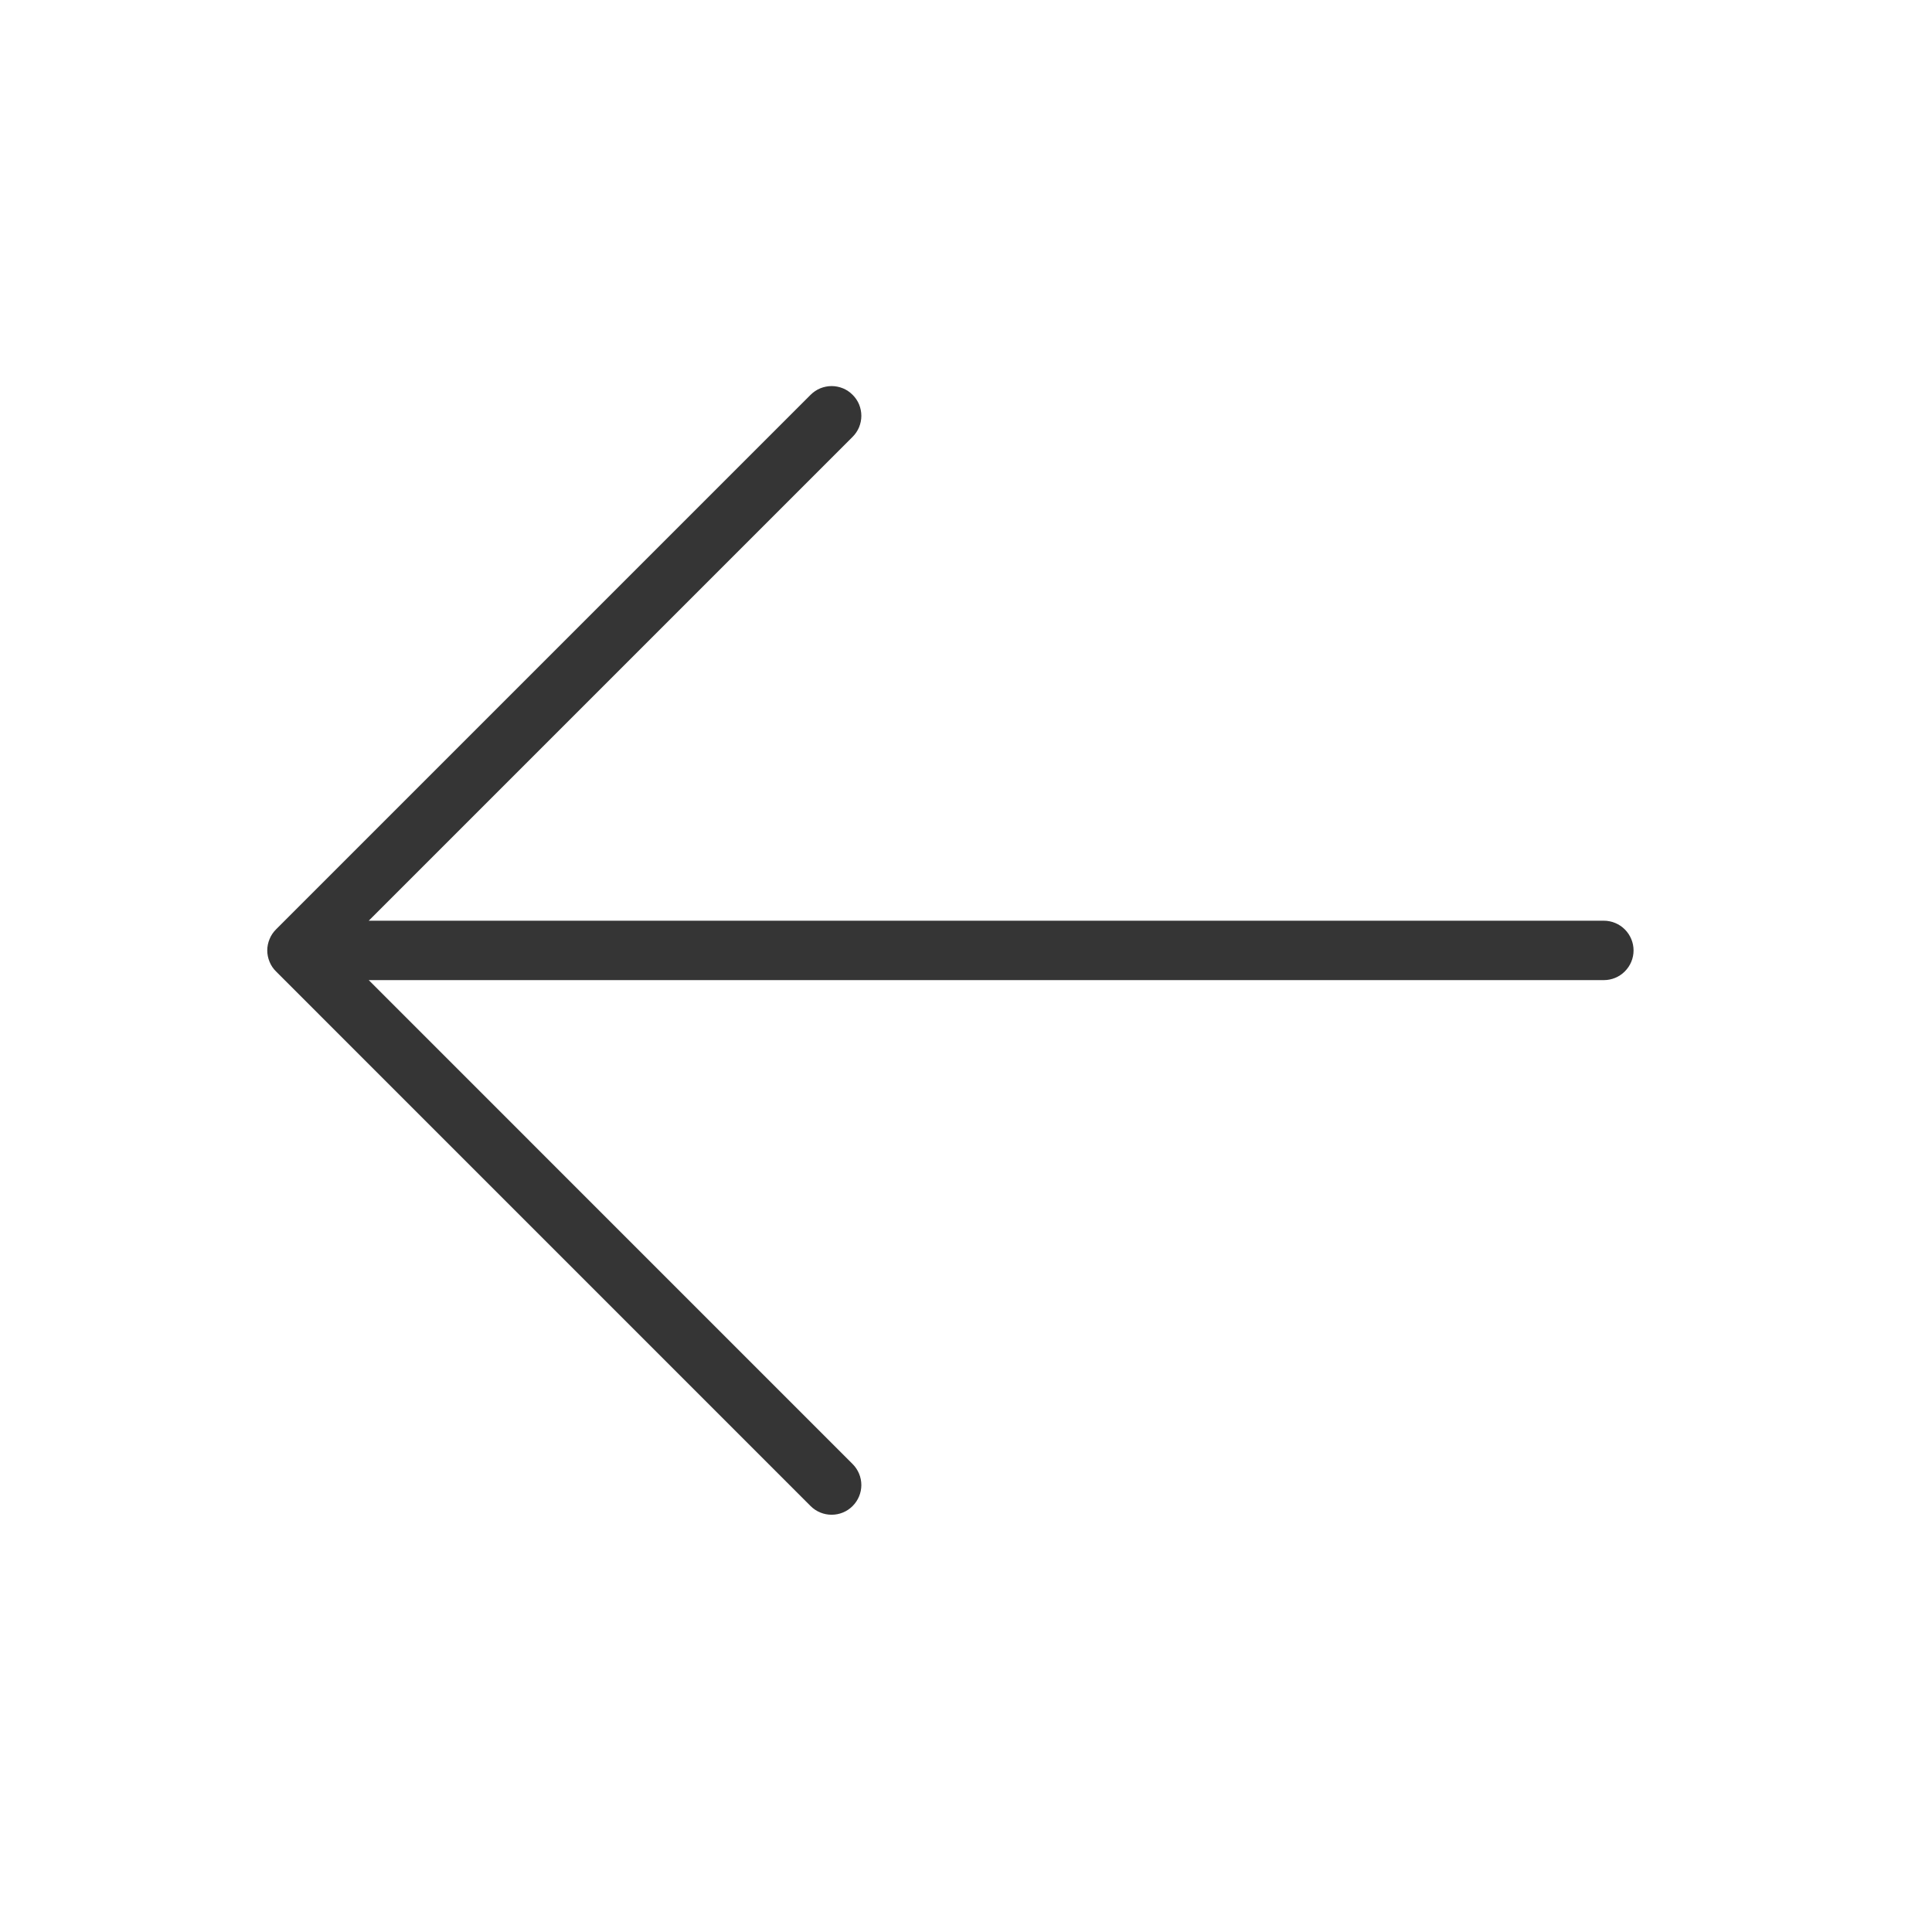
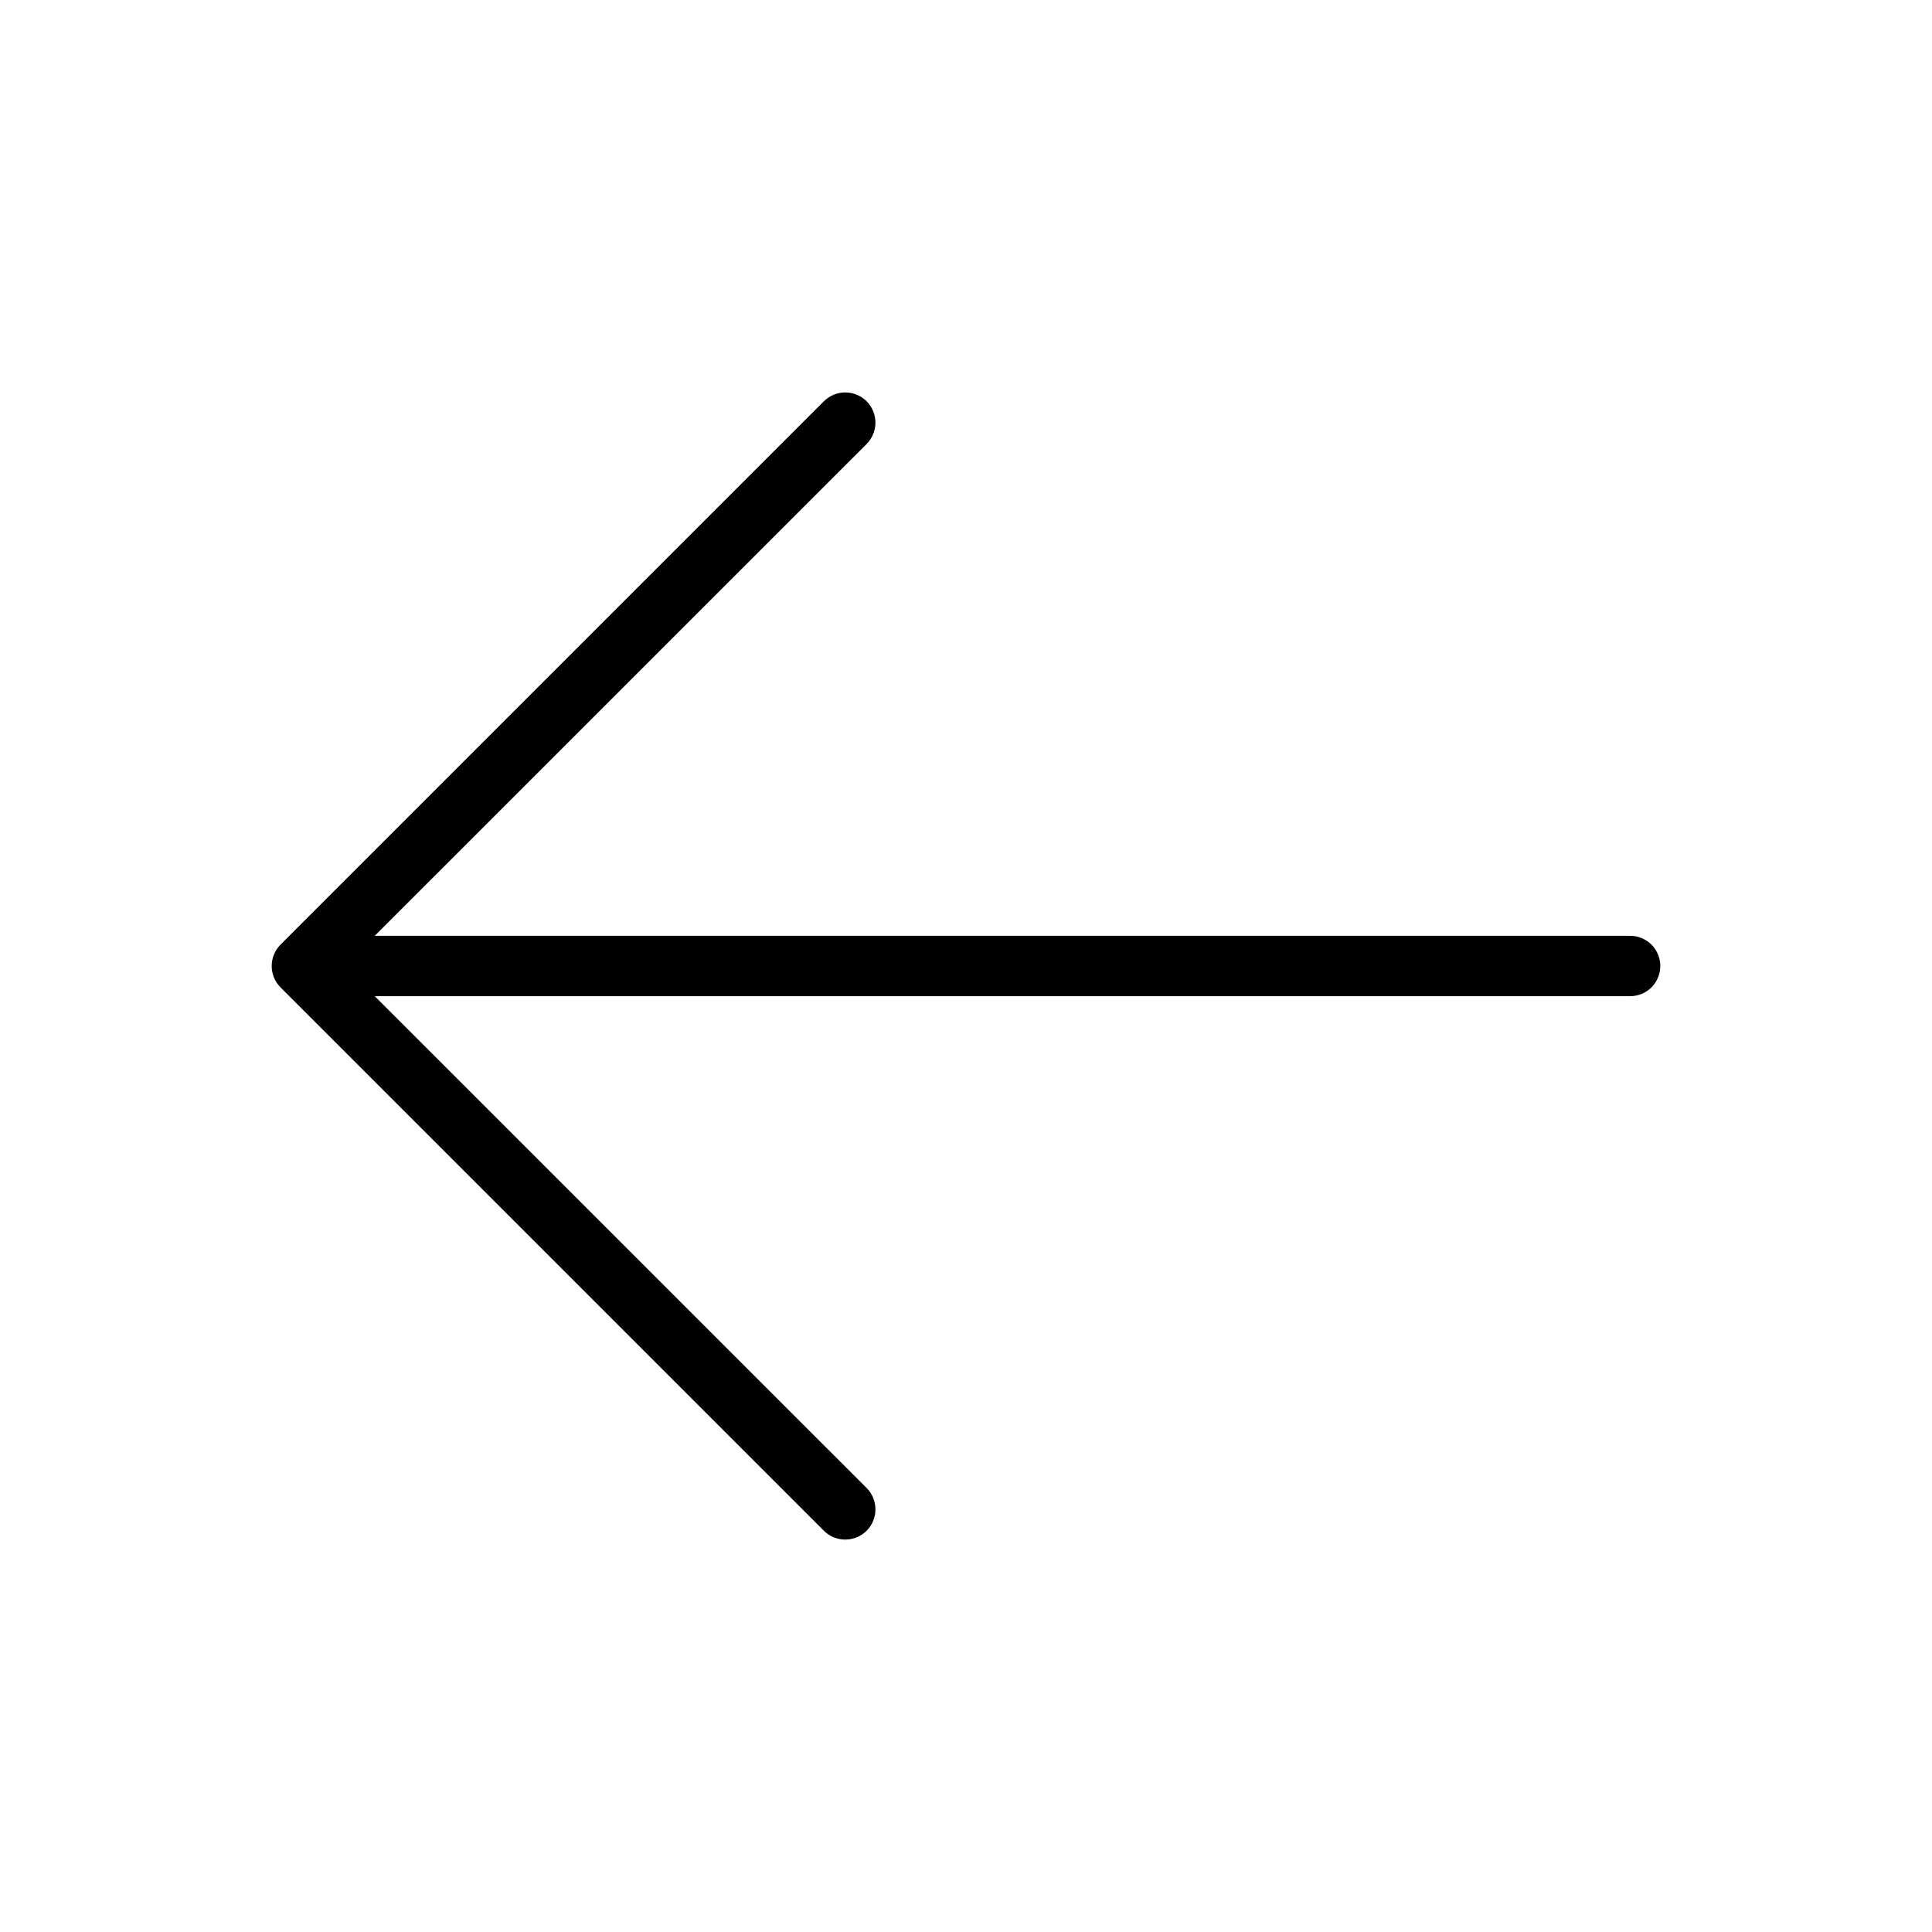
- <svg xmlns="http://www.w3.org/2000/svg" width="36" height="36" viewBox="0 0 36 36" fill="none">
-   <path d="M30.439 17.71C30.439 17.857 30.38 17.997 30.276 18.101C30.173 18.205 30.032 18.263 29.885 18.263H6.871L15.887 27.28C15.991 27.384 16.05 27.525 16.05 27.672C16.05 27.818 15.991 27.959 15.887 28.063C15.784 28.167 15.643 28.225 15.496 28.225C15.349 28.225 15.208 28.167 15.104 28.063L5.143 18.101C5.091 18.05 5.05 17.989 5.023 17.922C4.995 17.855 4.98 17.782 4.98 17.71C4.98 17.637 4.995 17.565 5.023 17.498C5.05 17.431 5.091 17.37 5.143 17.318L15.104 7.357C15.156 7.305 15.217 7.264 15.284 7.236C15.351 7.209 15.423 7.194 15.496 7.194C15.569 7.194 15.641 7.209 15.708 7.236C15.775 7.264 15.836 7.305 15.887 7.357C15.939 7.408 15.98 7.469 16.008 7.536C16.035 7.603 16.05 7.675 16.05 7.748C16.05 7.821 16.035 7.893 16.008 7.96C15.98 8.027 15.939 8.088 15.887 8.14L6.871 17.156H29.885C30.032 17.156 30.173 17.215 30.276 17.318C30.38 17.422 30.439 17.563 30.439 17.71Z" fill="#353535" />
+ <svg xmlns="http://www.w3.org/2000/svg" width="32" height="32" viewBox="0 0 32 32" fill="none">
+   <path d="M27.5 16C27.5 16.133 27.447 16.26 27.354 16.354C27.26 16.447 27.133 16.5 27 16.5H6.207L14.354 24.646C14.448 24.74 14.5 24.867 14.5 25C14.5 25.133 14.448 25.26 14.354 25.354C14.26 25.448 14.133 25.5 14 25.5C13.867 25.5 13.74 25.448 13.646 25.354L4.646 16.354C4.6 16.307 4.563 16.252 4.538 16.192C4.513 16.131 4.5 16.066 4.5 16C4.5 15.934 4.513 15.869 4.538 15.809C4.563 15.748 4.6 15.693 4.646 15.646L13.646 6.646C13.693 6.6 13.748 6.563 13.809 6.538C13.869 6.513 13.934 6.5 14 6.5C14.066 6.5 14.131 6.513 14.191 6.538C14.252 6.563 14.307 6.6 14.354 6.646C14.4 6.693 14.437 6.748 14.462 6.809C14.487 6.869 14.5 6.934 14.5 7C14.5 7.066 14.487 7.131 14.462 7.191C14.437 7.252 14.4 7.307 14.354 7.354L6.207 15.5H27C27.133 15.5 27.26 15.553 27.354 15.646C27.447 15.74 27.5 15.867 27.5 16Z" fill="black" />
</svg>
